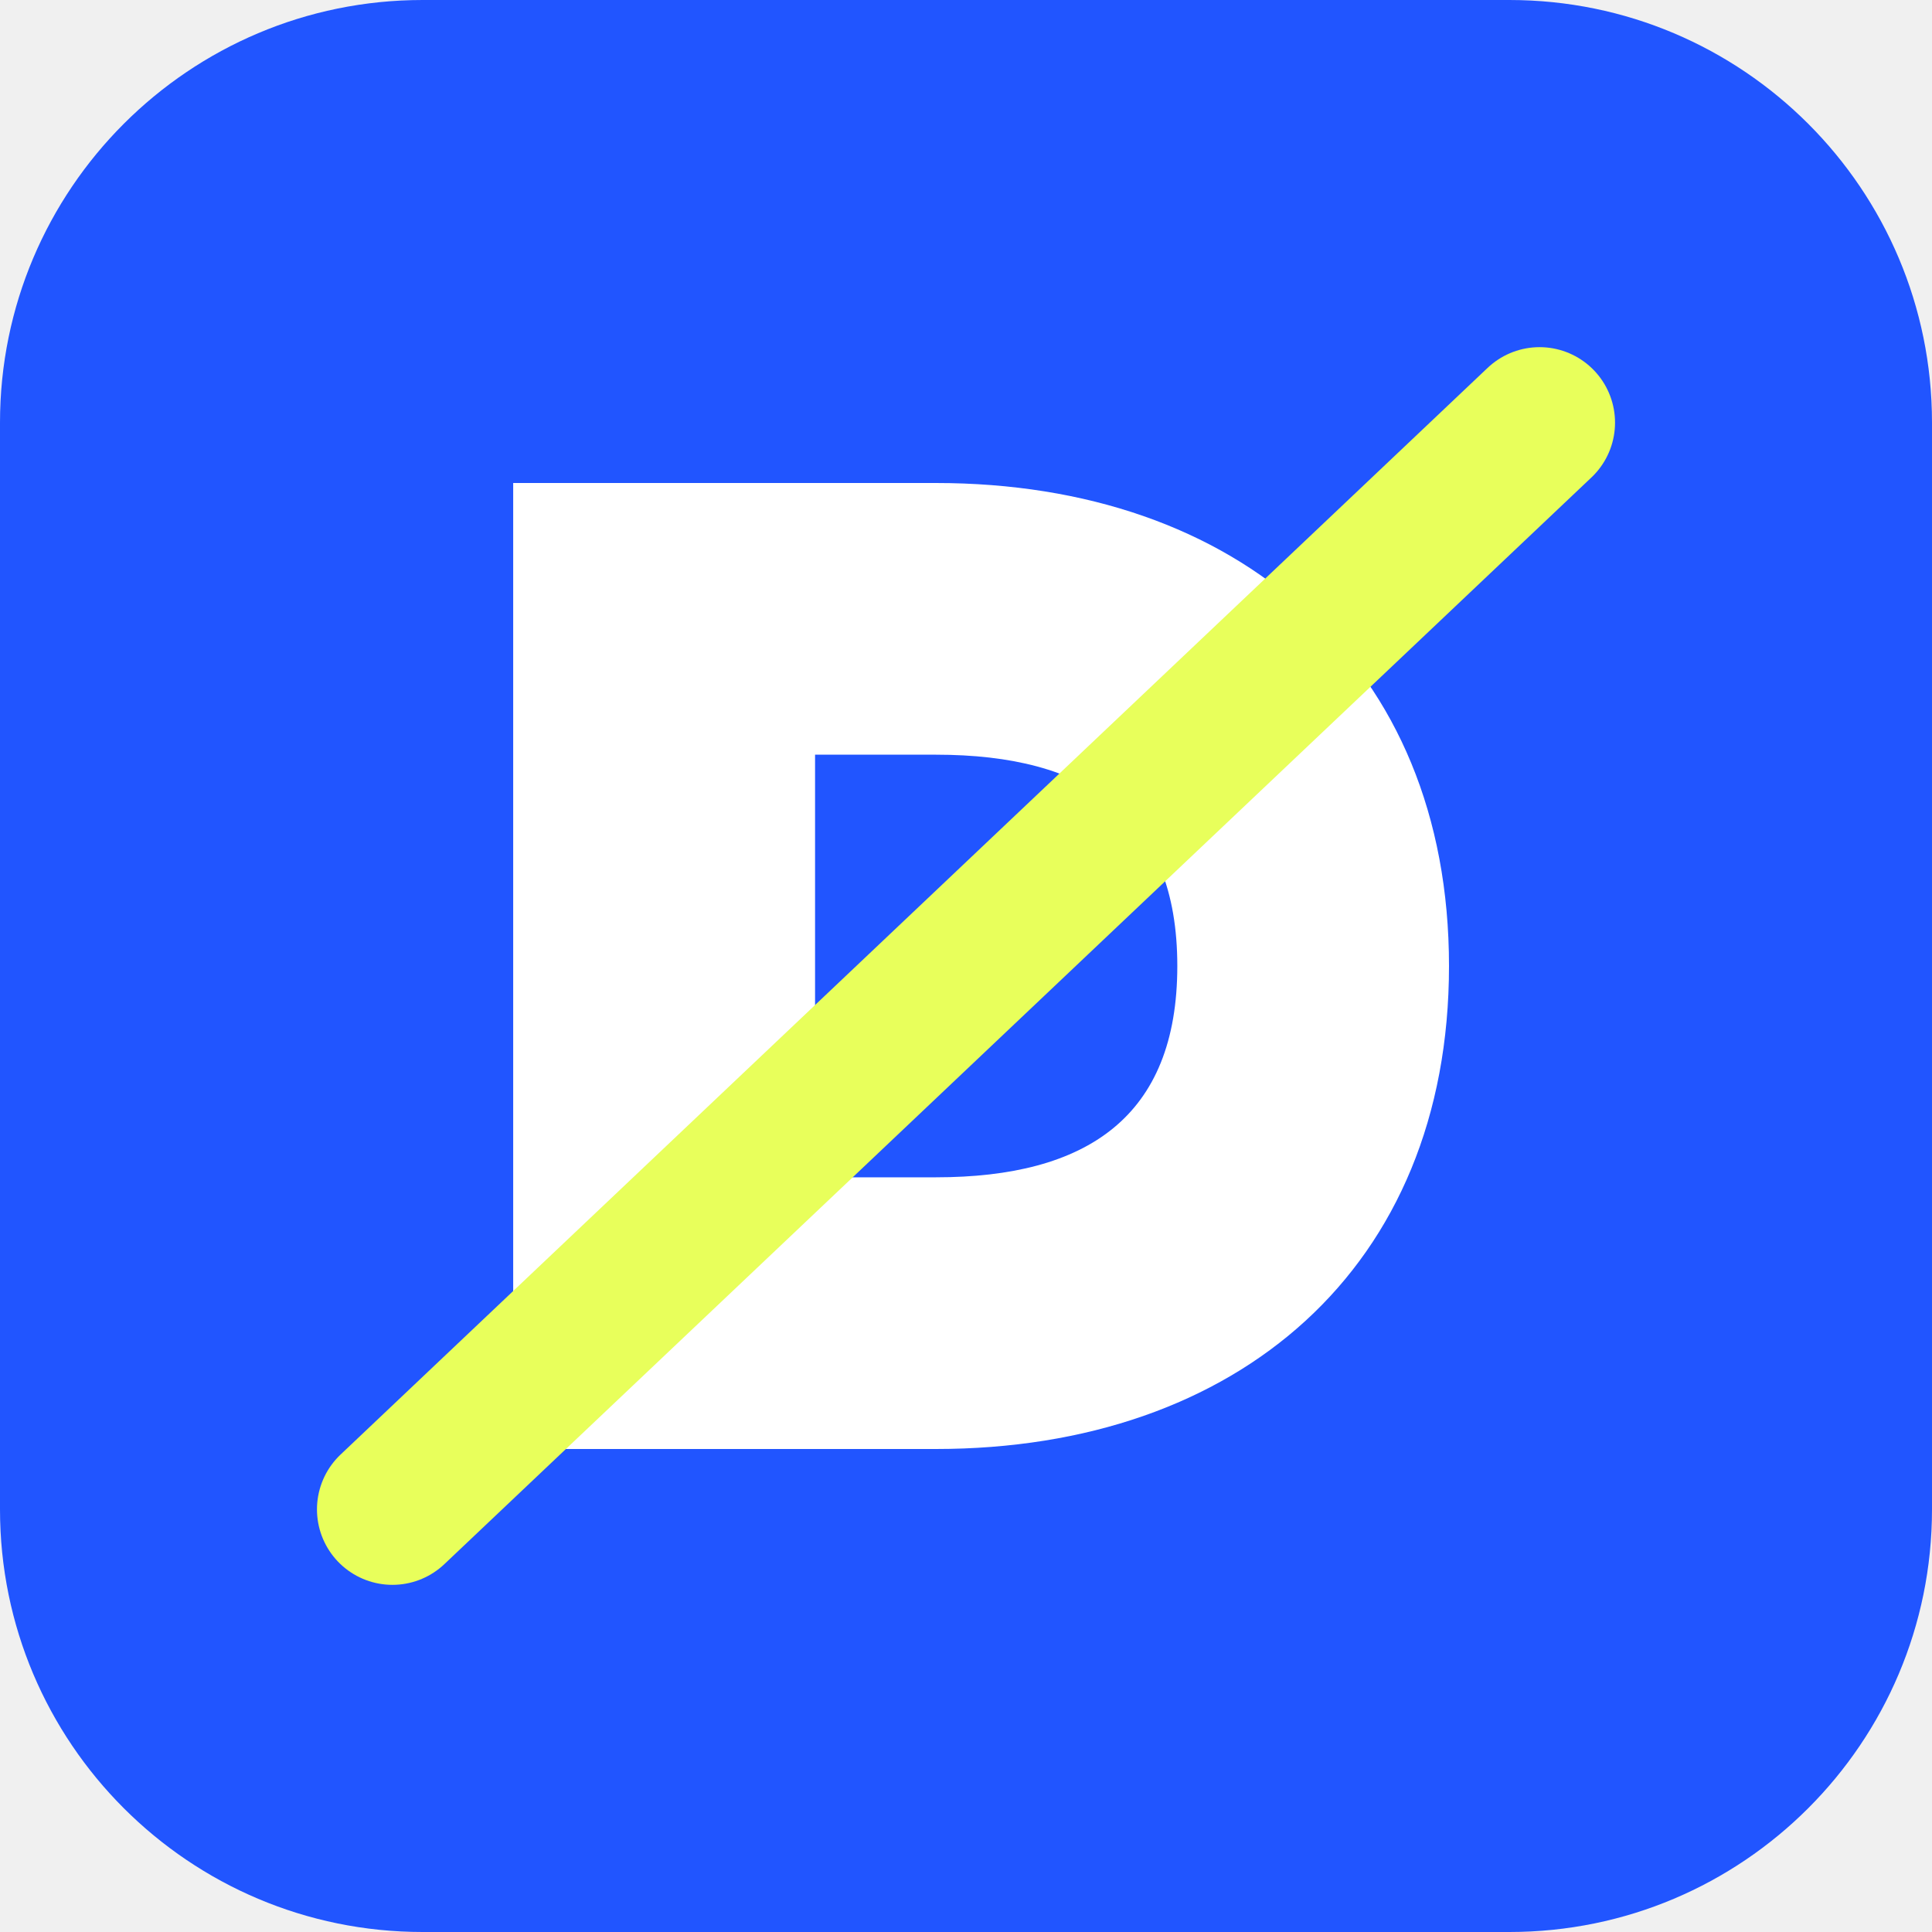
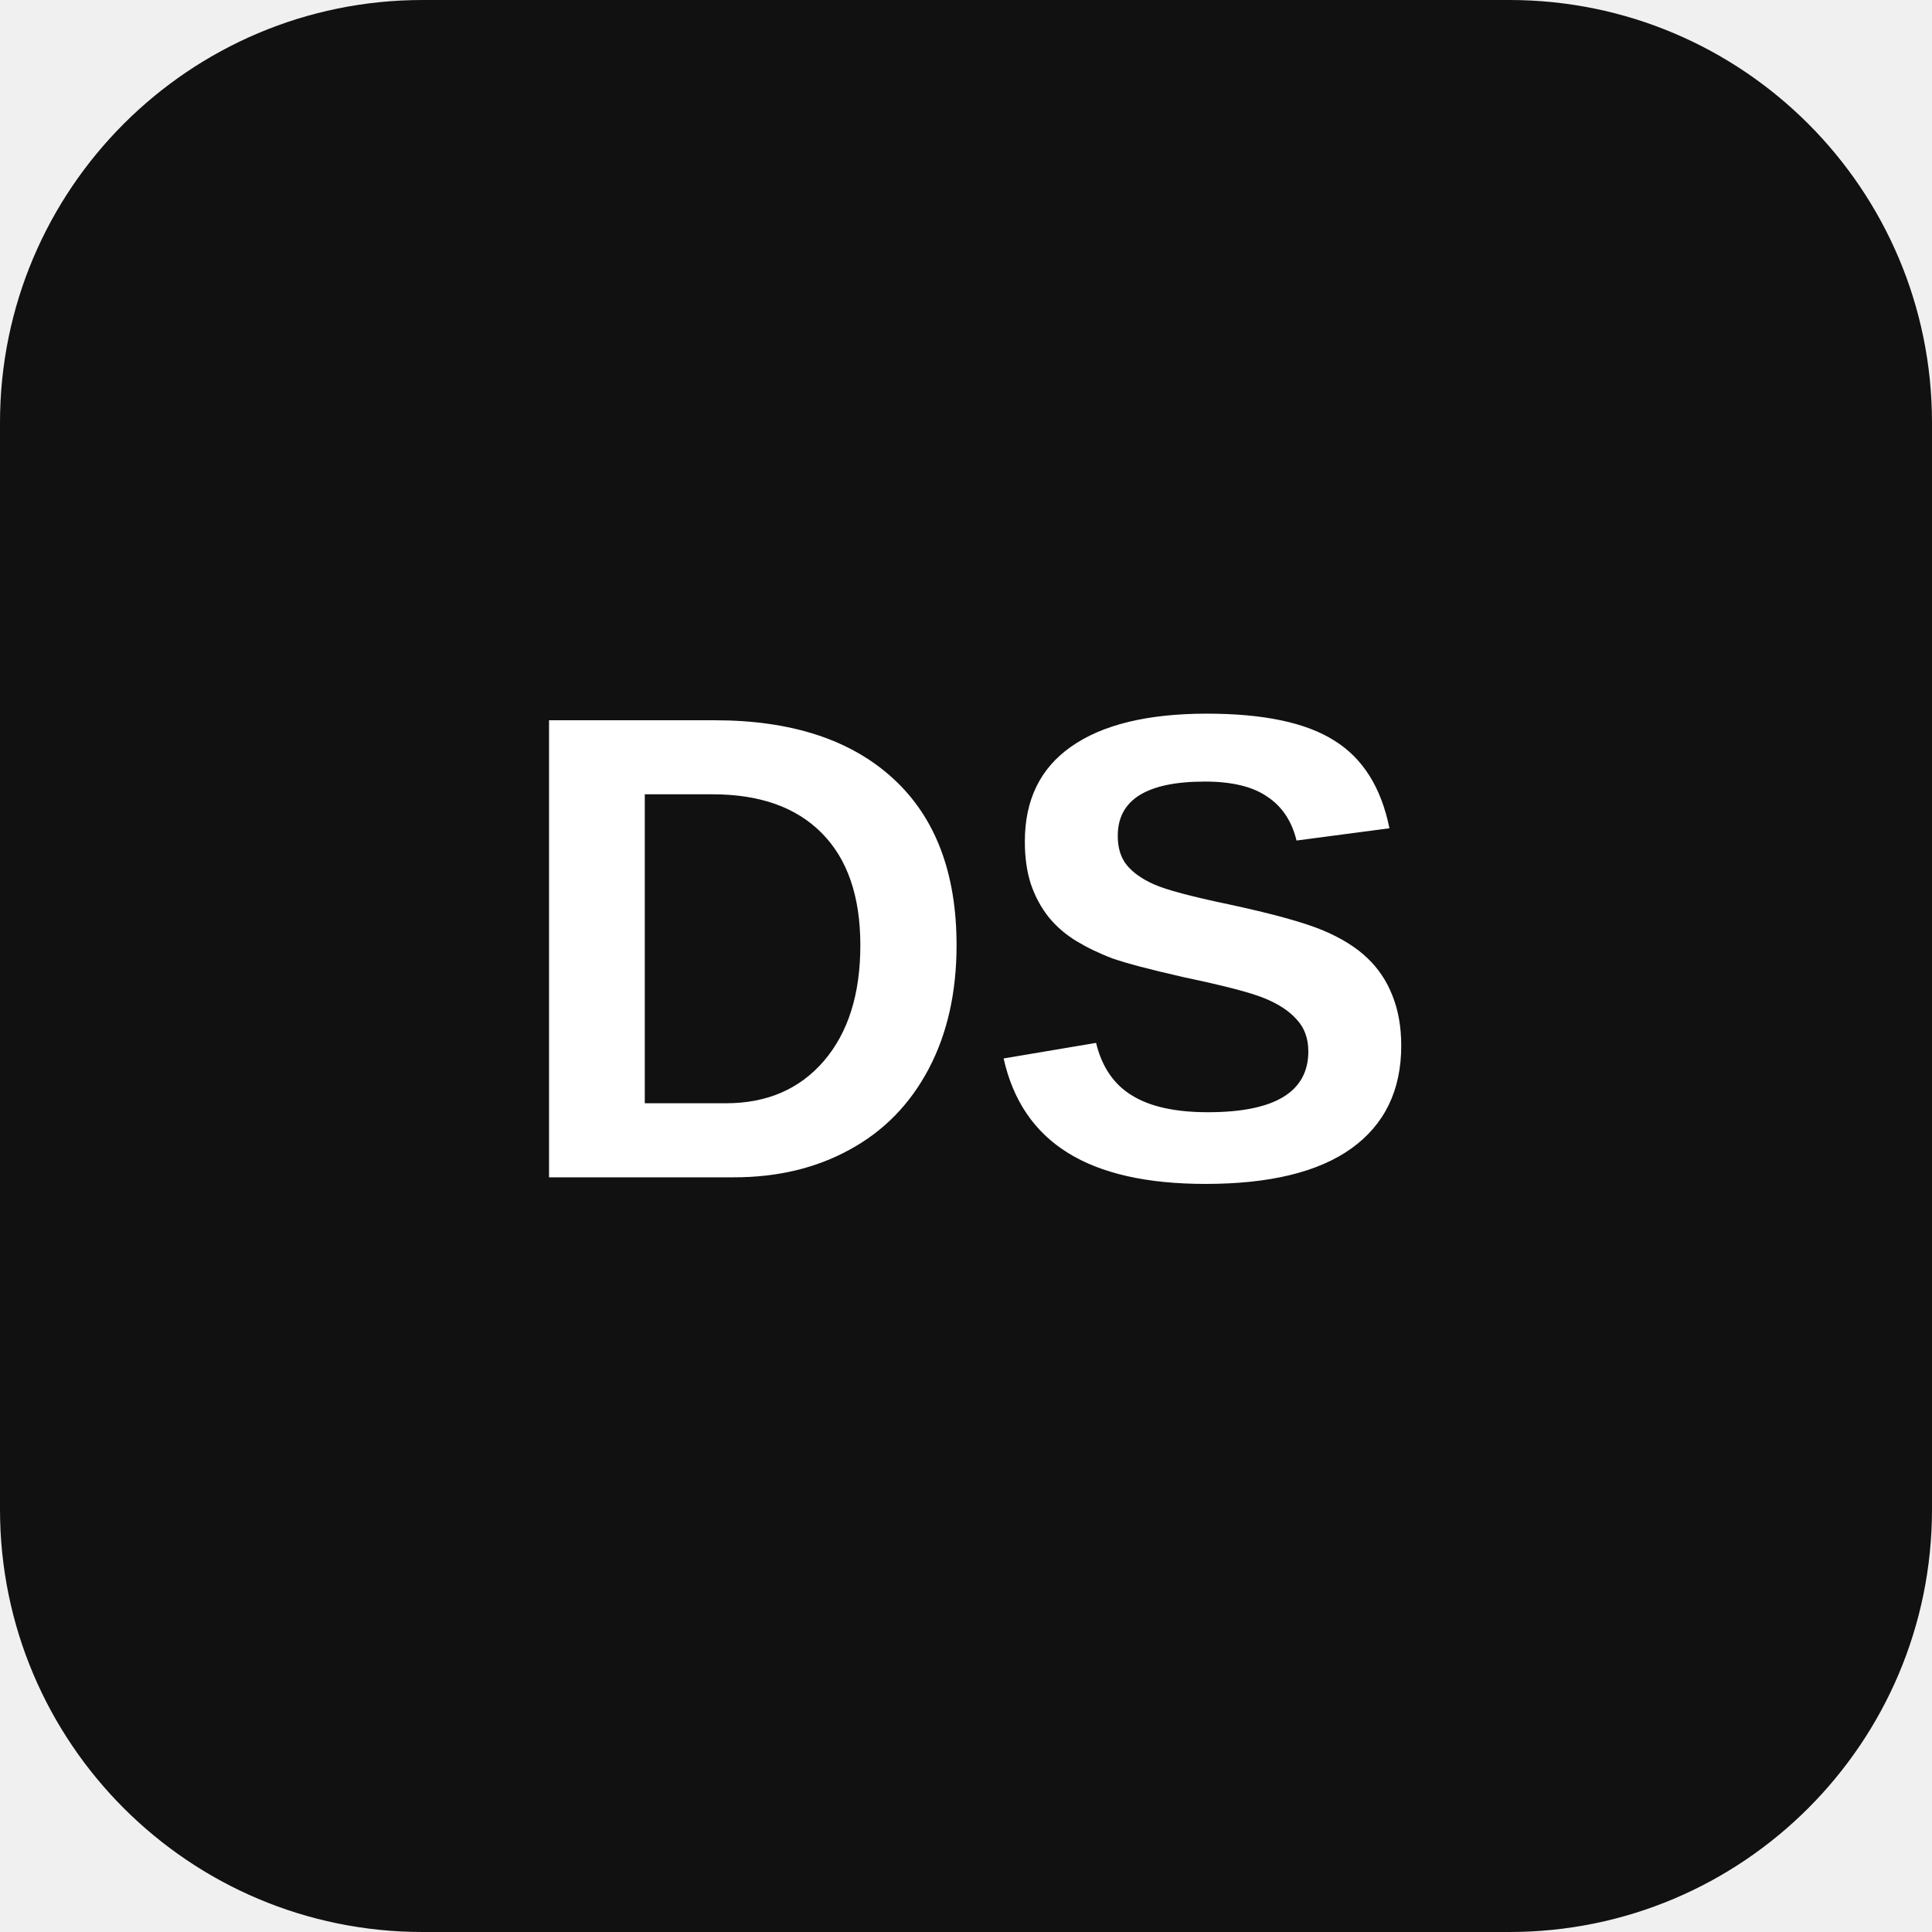
<svg xmlns="http://www.w3.org/2000/svg" viewBox="0 0 64 64">
-   <rect width="64" height="64" rx="14" fill="#2155ff" />
-   <path d="M17 16h14c10 0 17 6 17 16S41 48 31 48H17V16Zm10 9v14h4c5 0 8-2 8-7s-3-7-8-7h-4Z" fill="#fff" />
-   <path d="M13 50 51 14" stroke="#e8ff5b" stroke-width="5" stroke-linecap="round" />
+   <rect width="64" height="64" rx="14" fill="#111111" />
+   <text x="32" y="39" text-anchor="middle" fill="#ffffff" font-family="Arial, Helvetica, sans-serif" font-size="22" font-weight="700">DS</text>
</svg>
